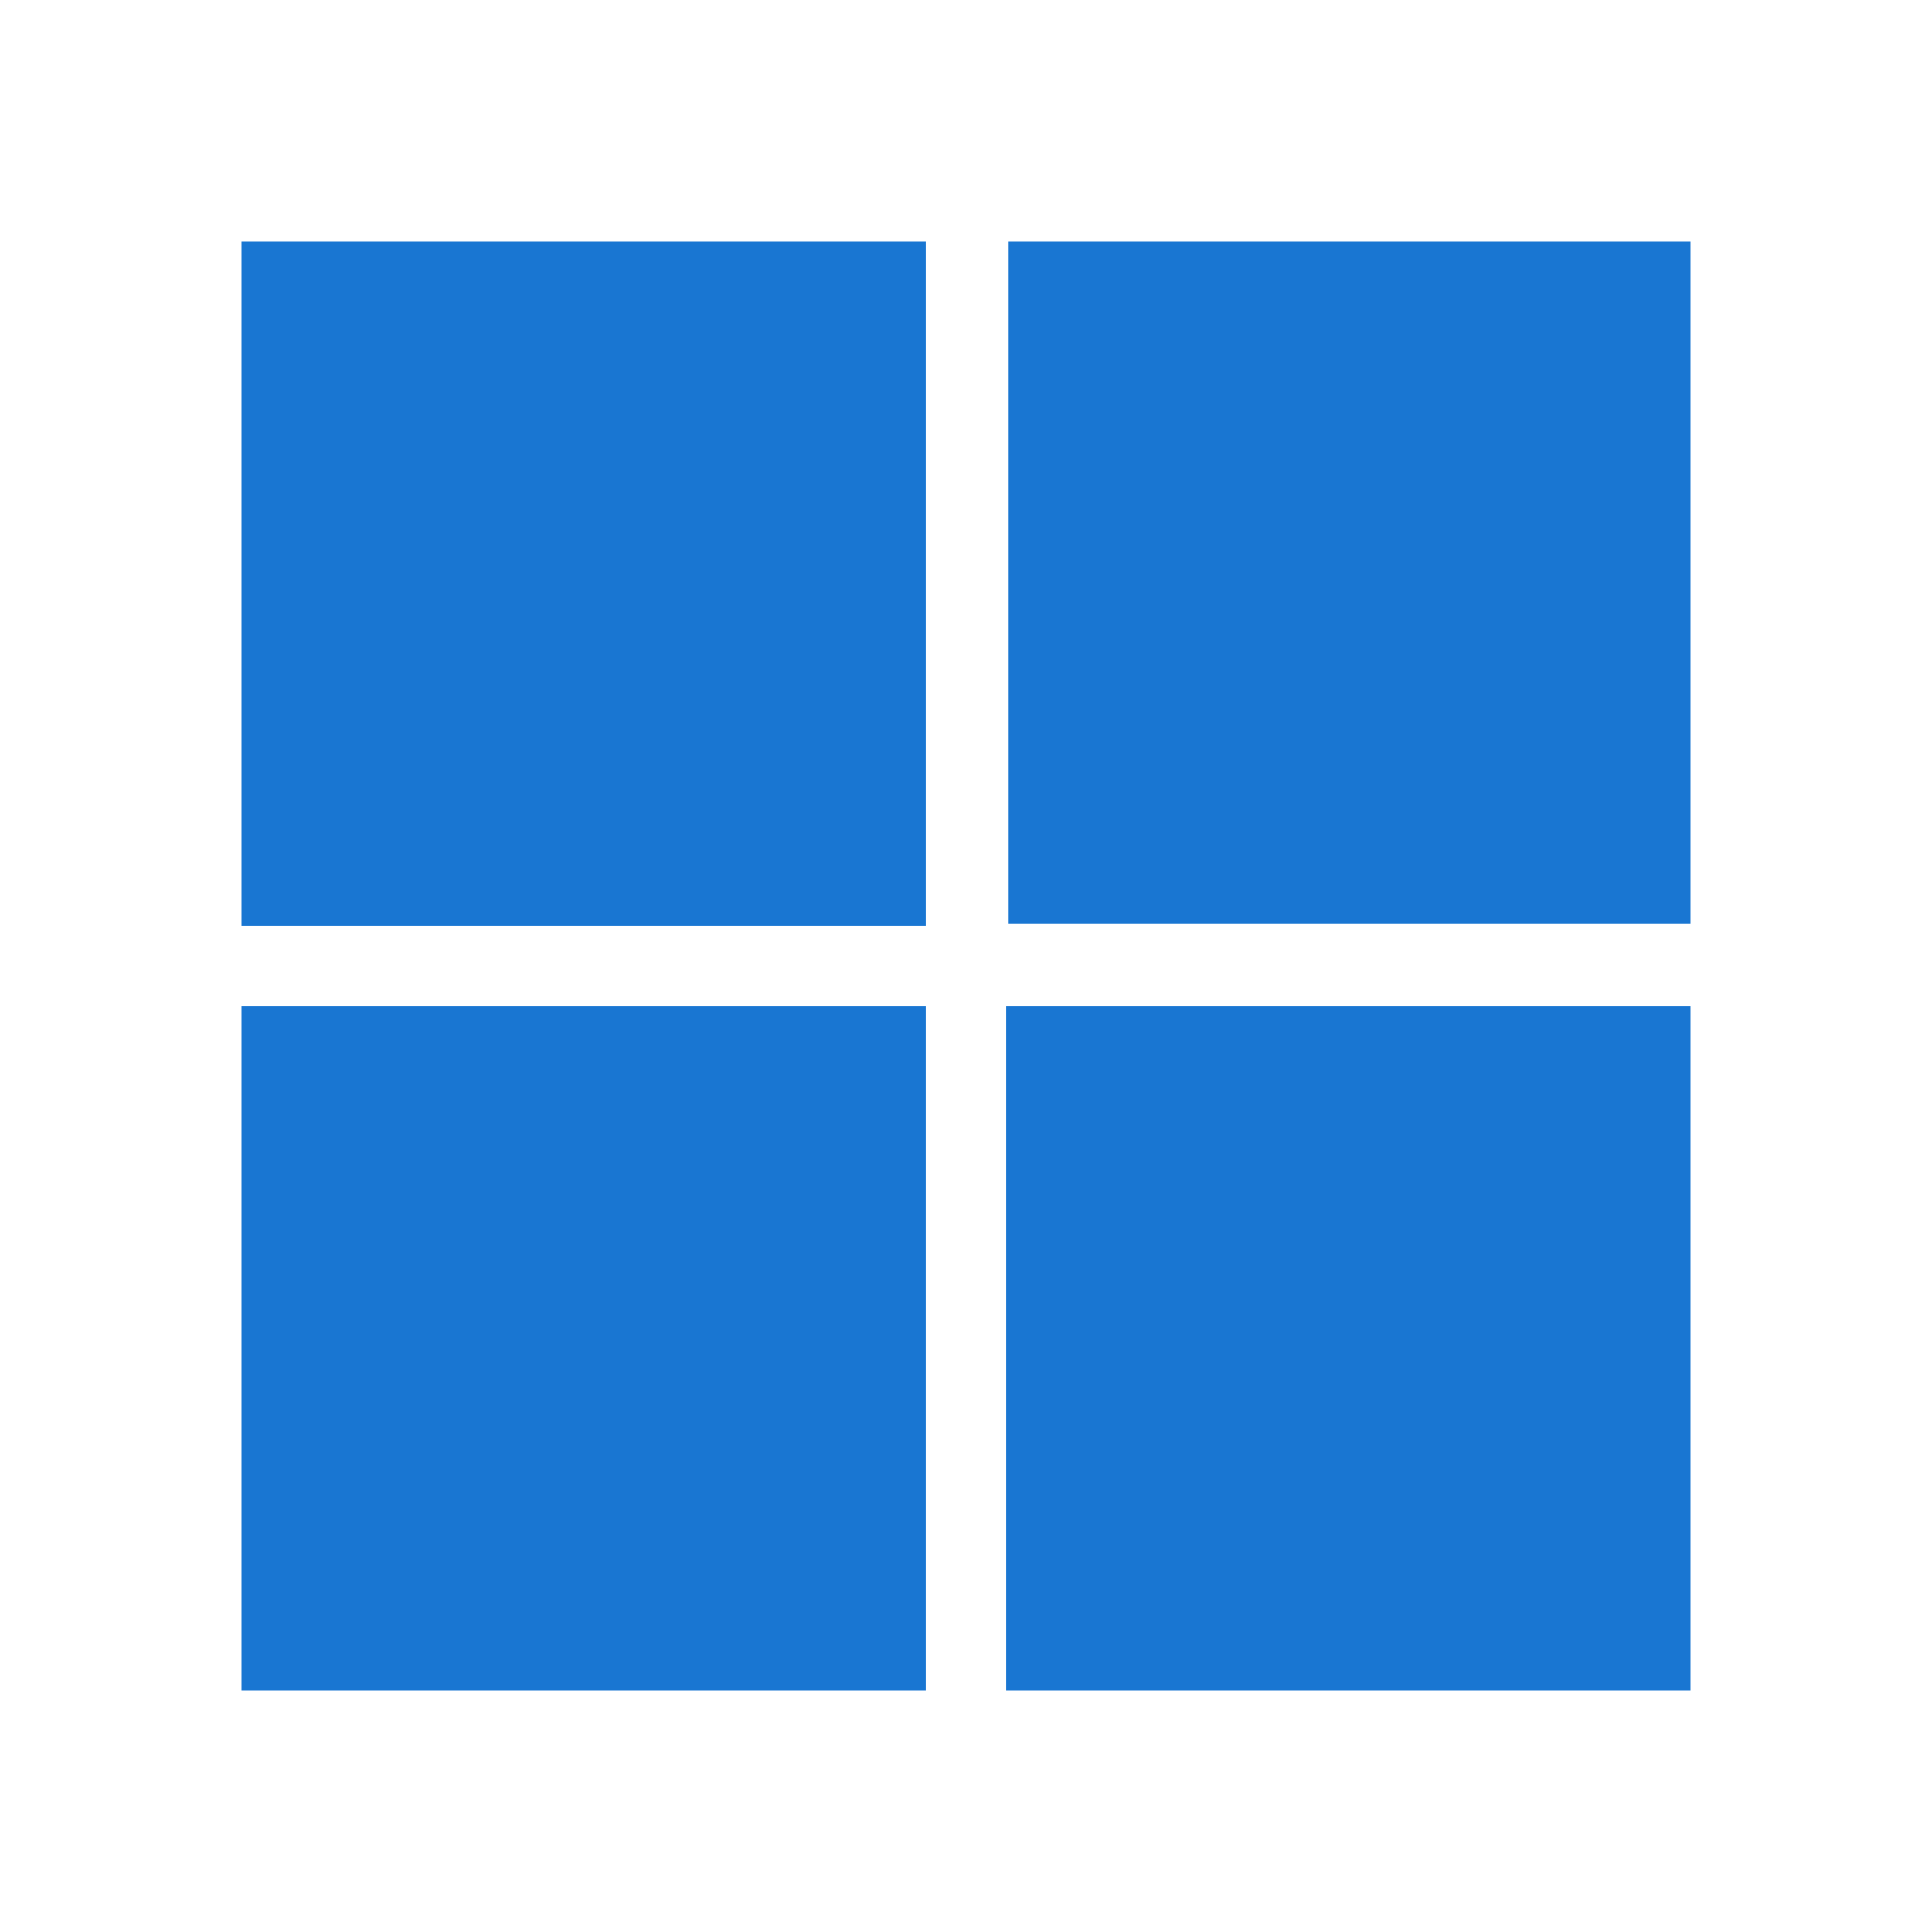
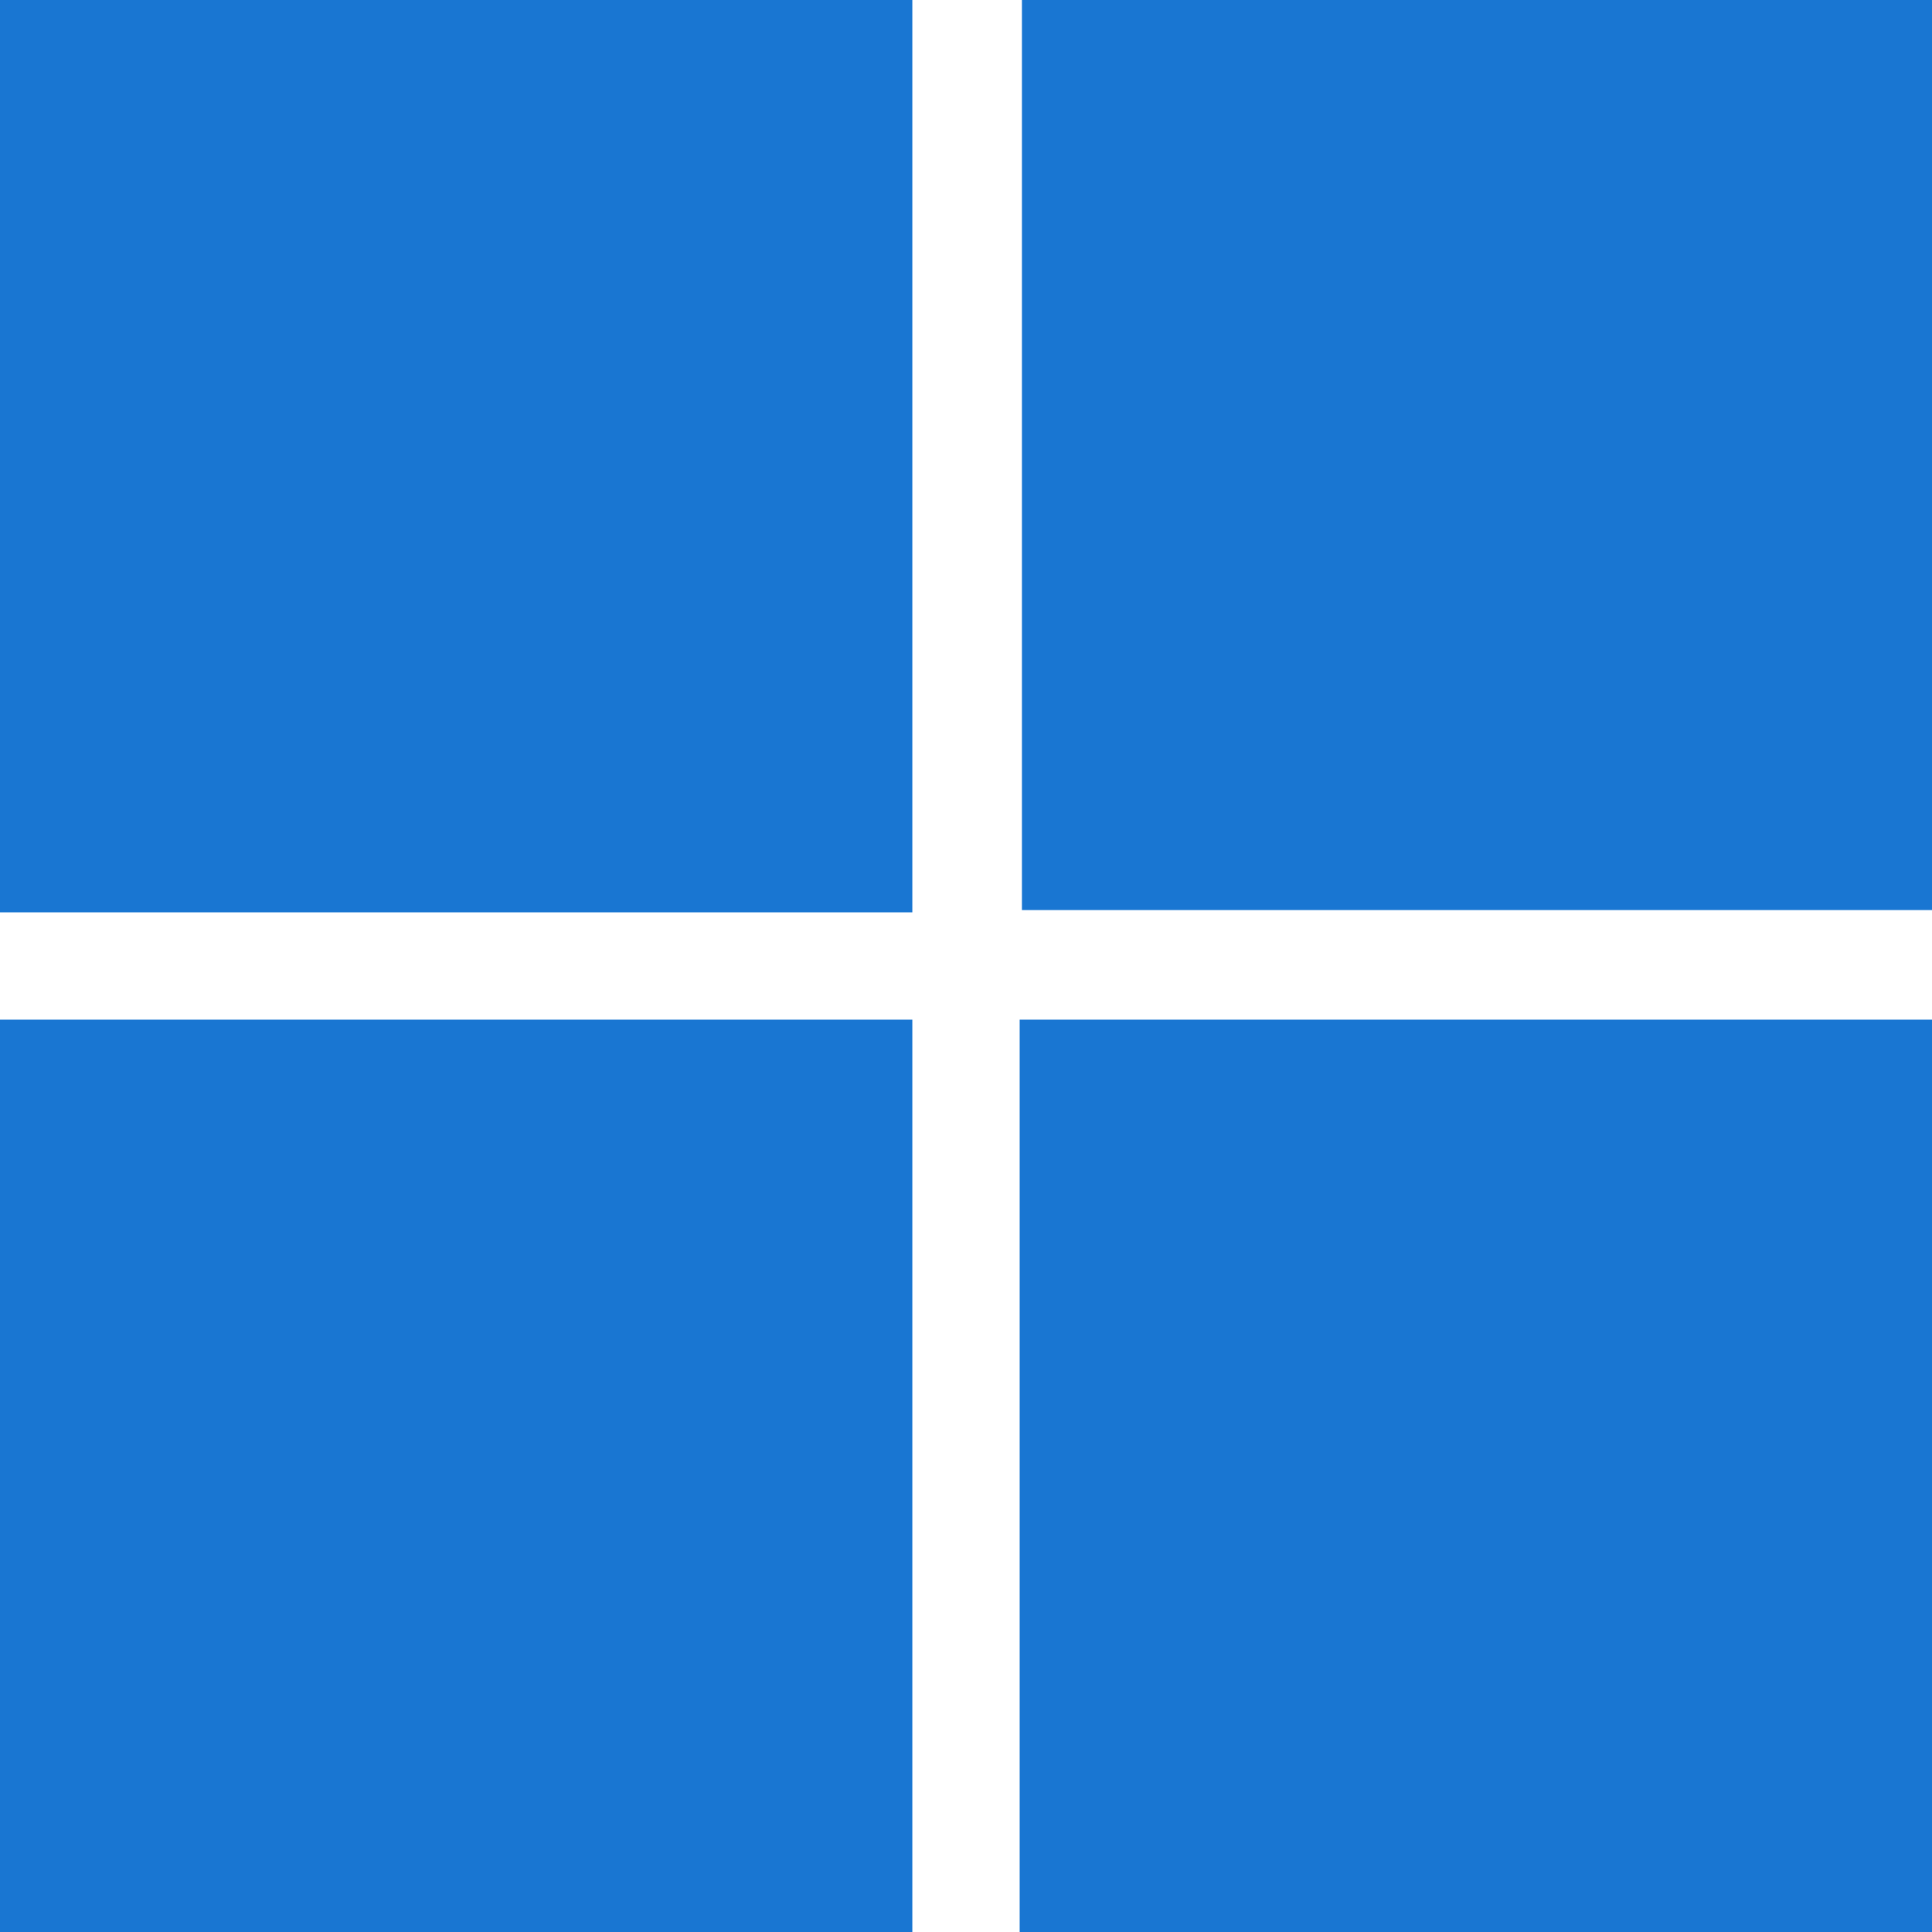
- <svg xmlns="http://www.w3.org/2000/svg" viewBox="0 0 48 48" style=" fill:#000000;">
-   <path fill="#1976d2" d="M6,6h17v17H6V6z" />
-   <path fill="#1976d2" d="M25.042,22.958V6H42v16.958H25.042z" />
-   <path fill="#1976d2" d="M6,25h17v17H6V25z" />
-   <path fill="#1976d2" d="M25,42V25h17v17H25z" />
+ <svg xmlns="http://www.w3.org/2000/svg" width="72" height="72" viewBox="0 0 72 72" fill="none">
+   <path d="M0 0H34V34H0V0Z" fill="#1976D2" />
+   <path d="M38.084 33.916V0H72V33.916H38.084Z" fill="#1976D2" />
+   <path d="M0 38H34V72H0V38Z" fill="#1976D2" />
+   <path d="M38 72V38H72V72H38Z" fill="#1976D2" />
</svg>
